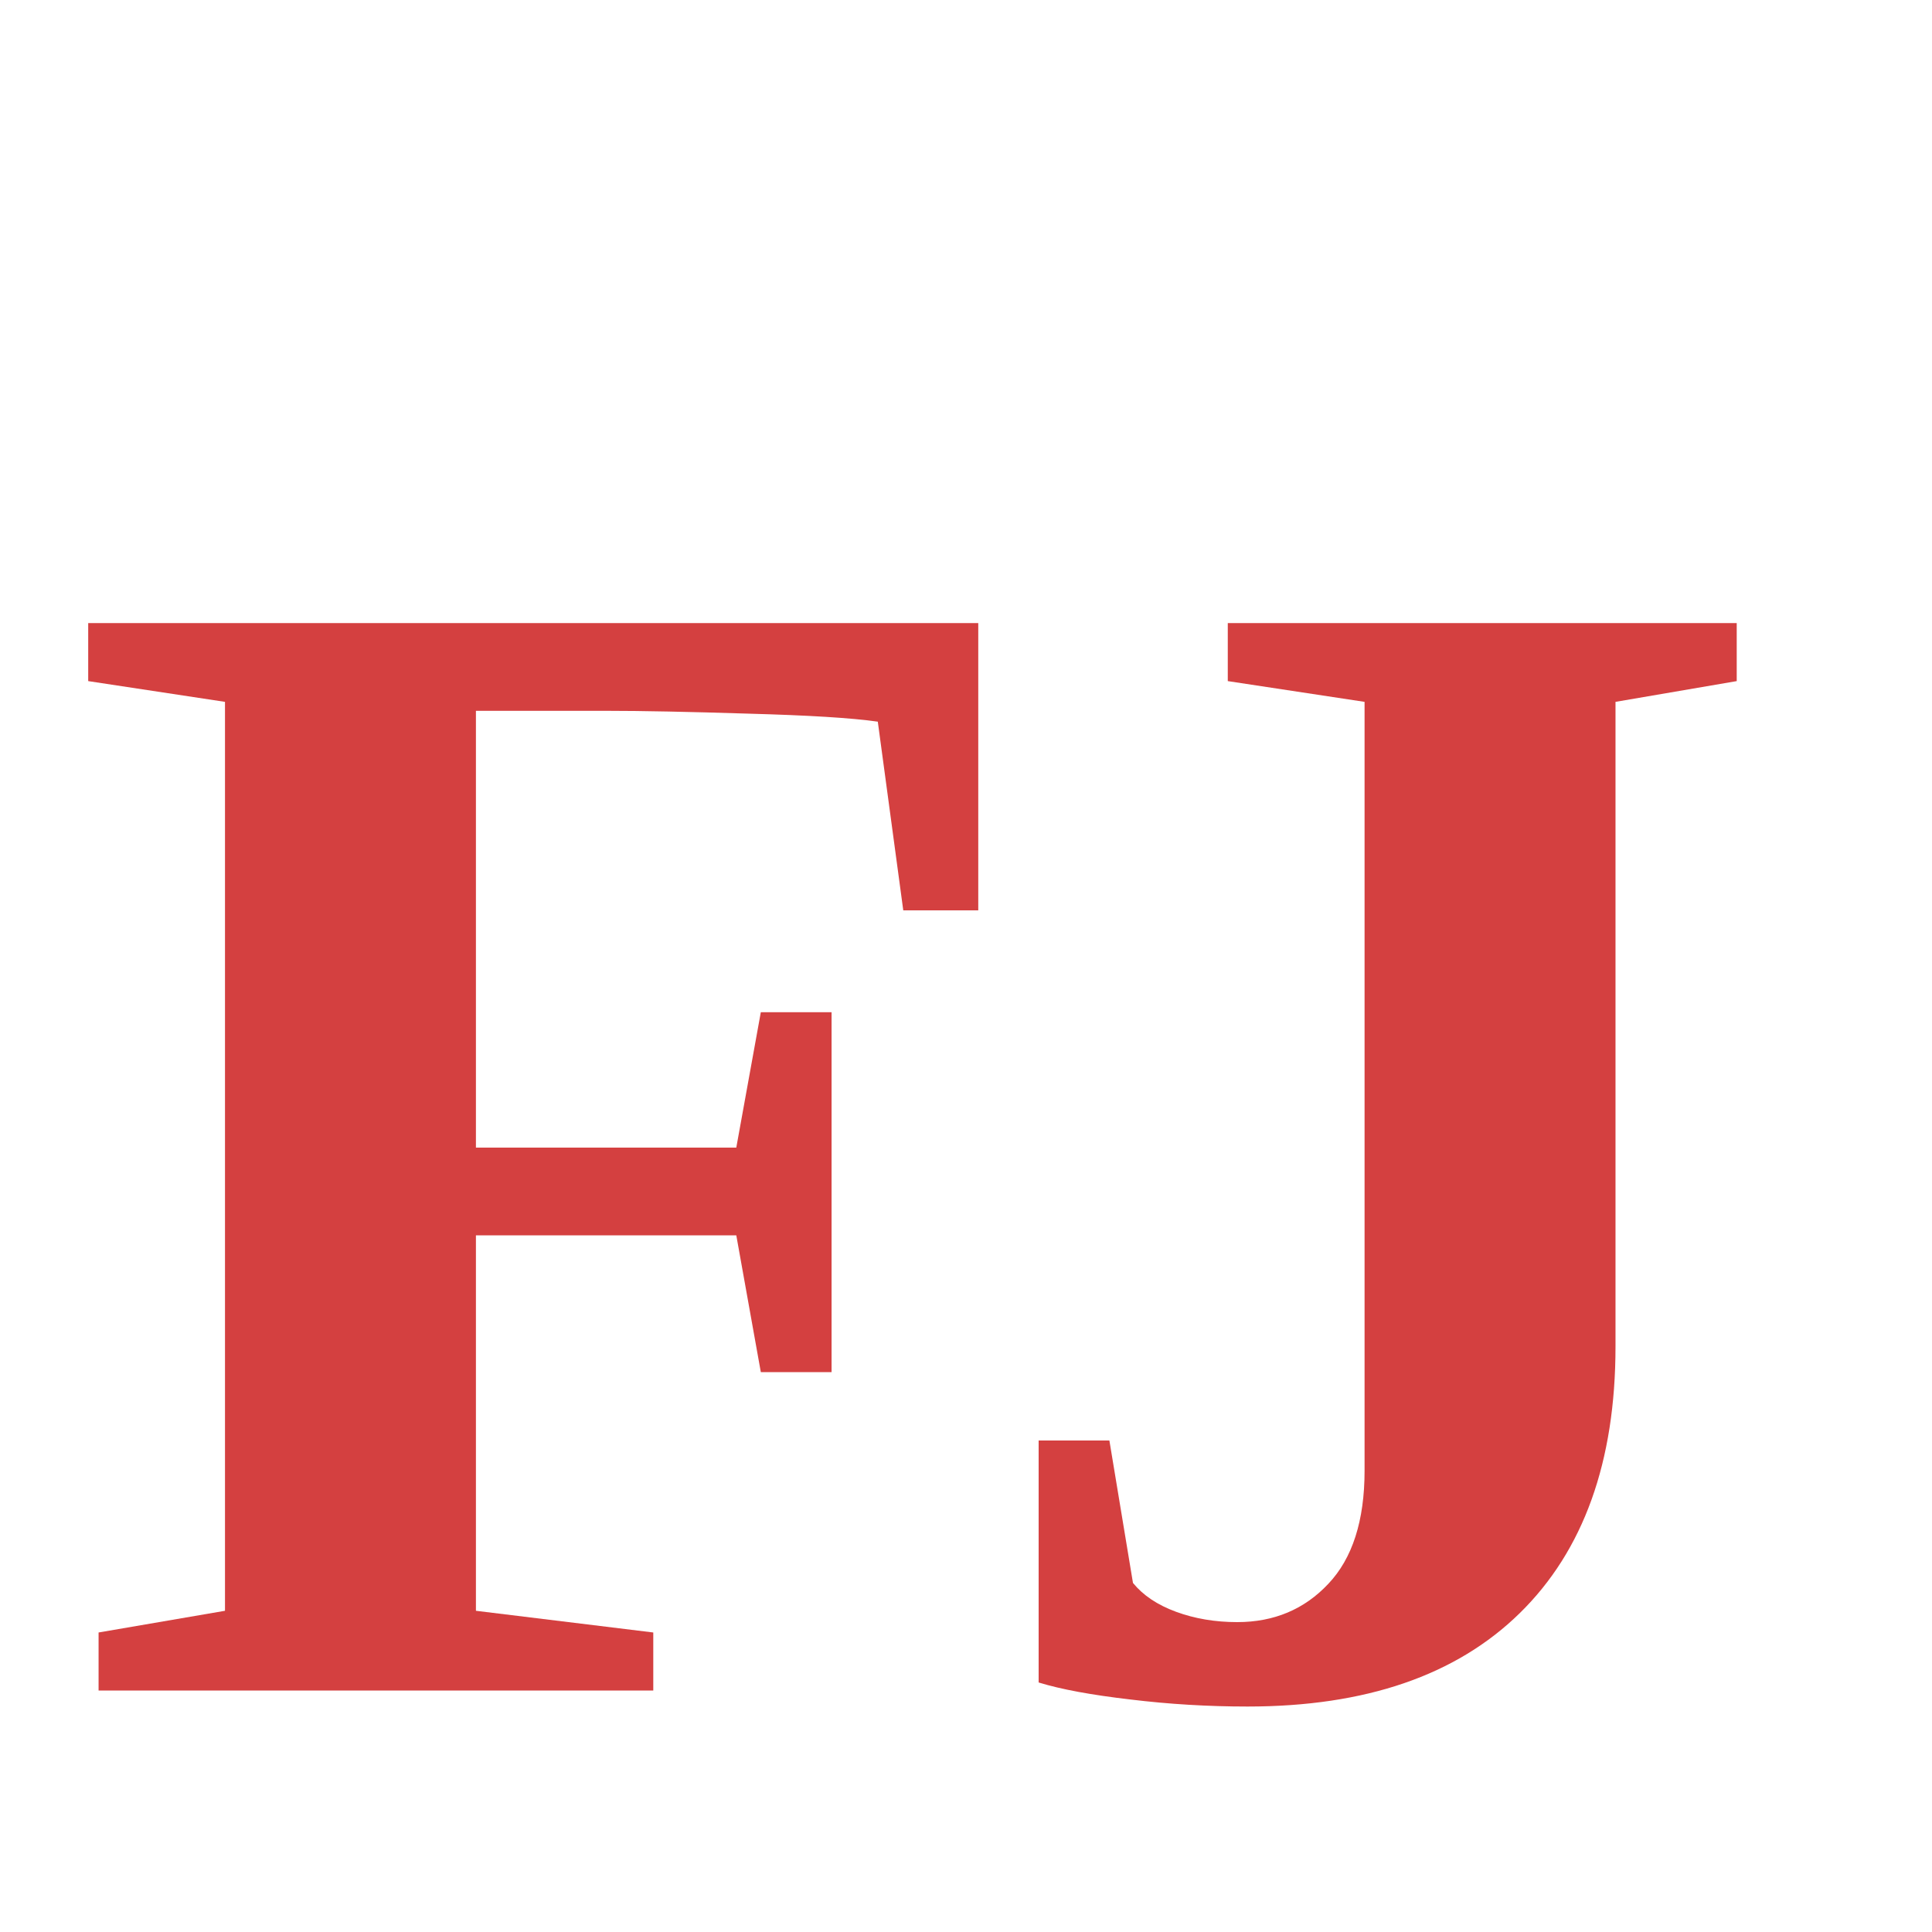
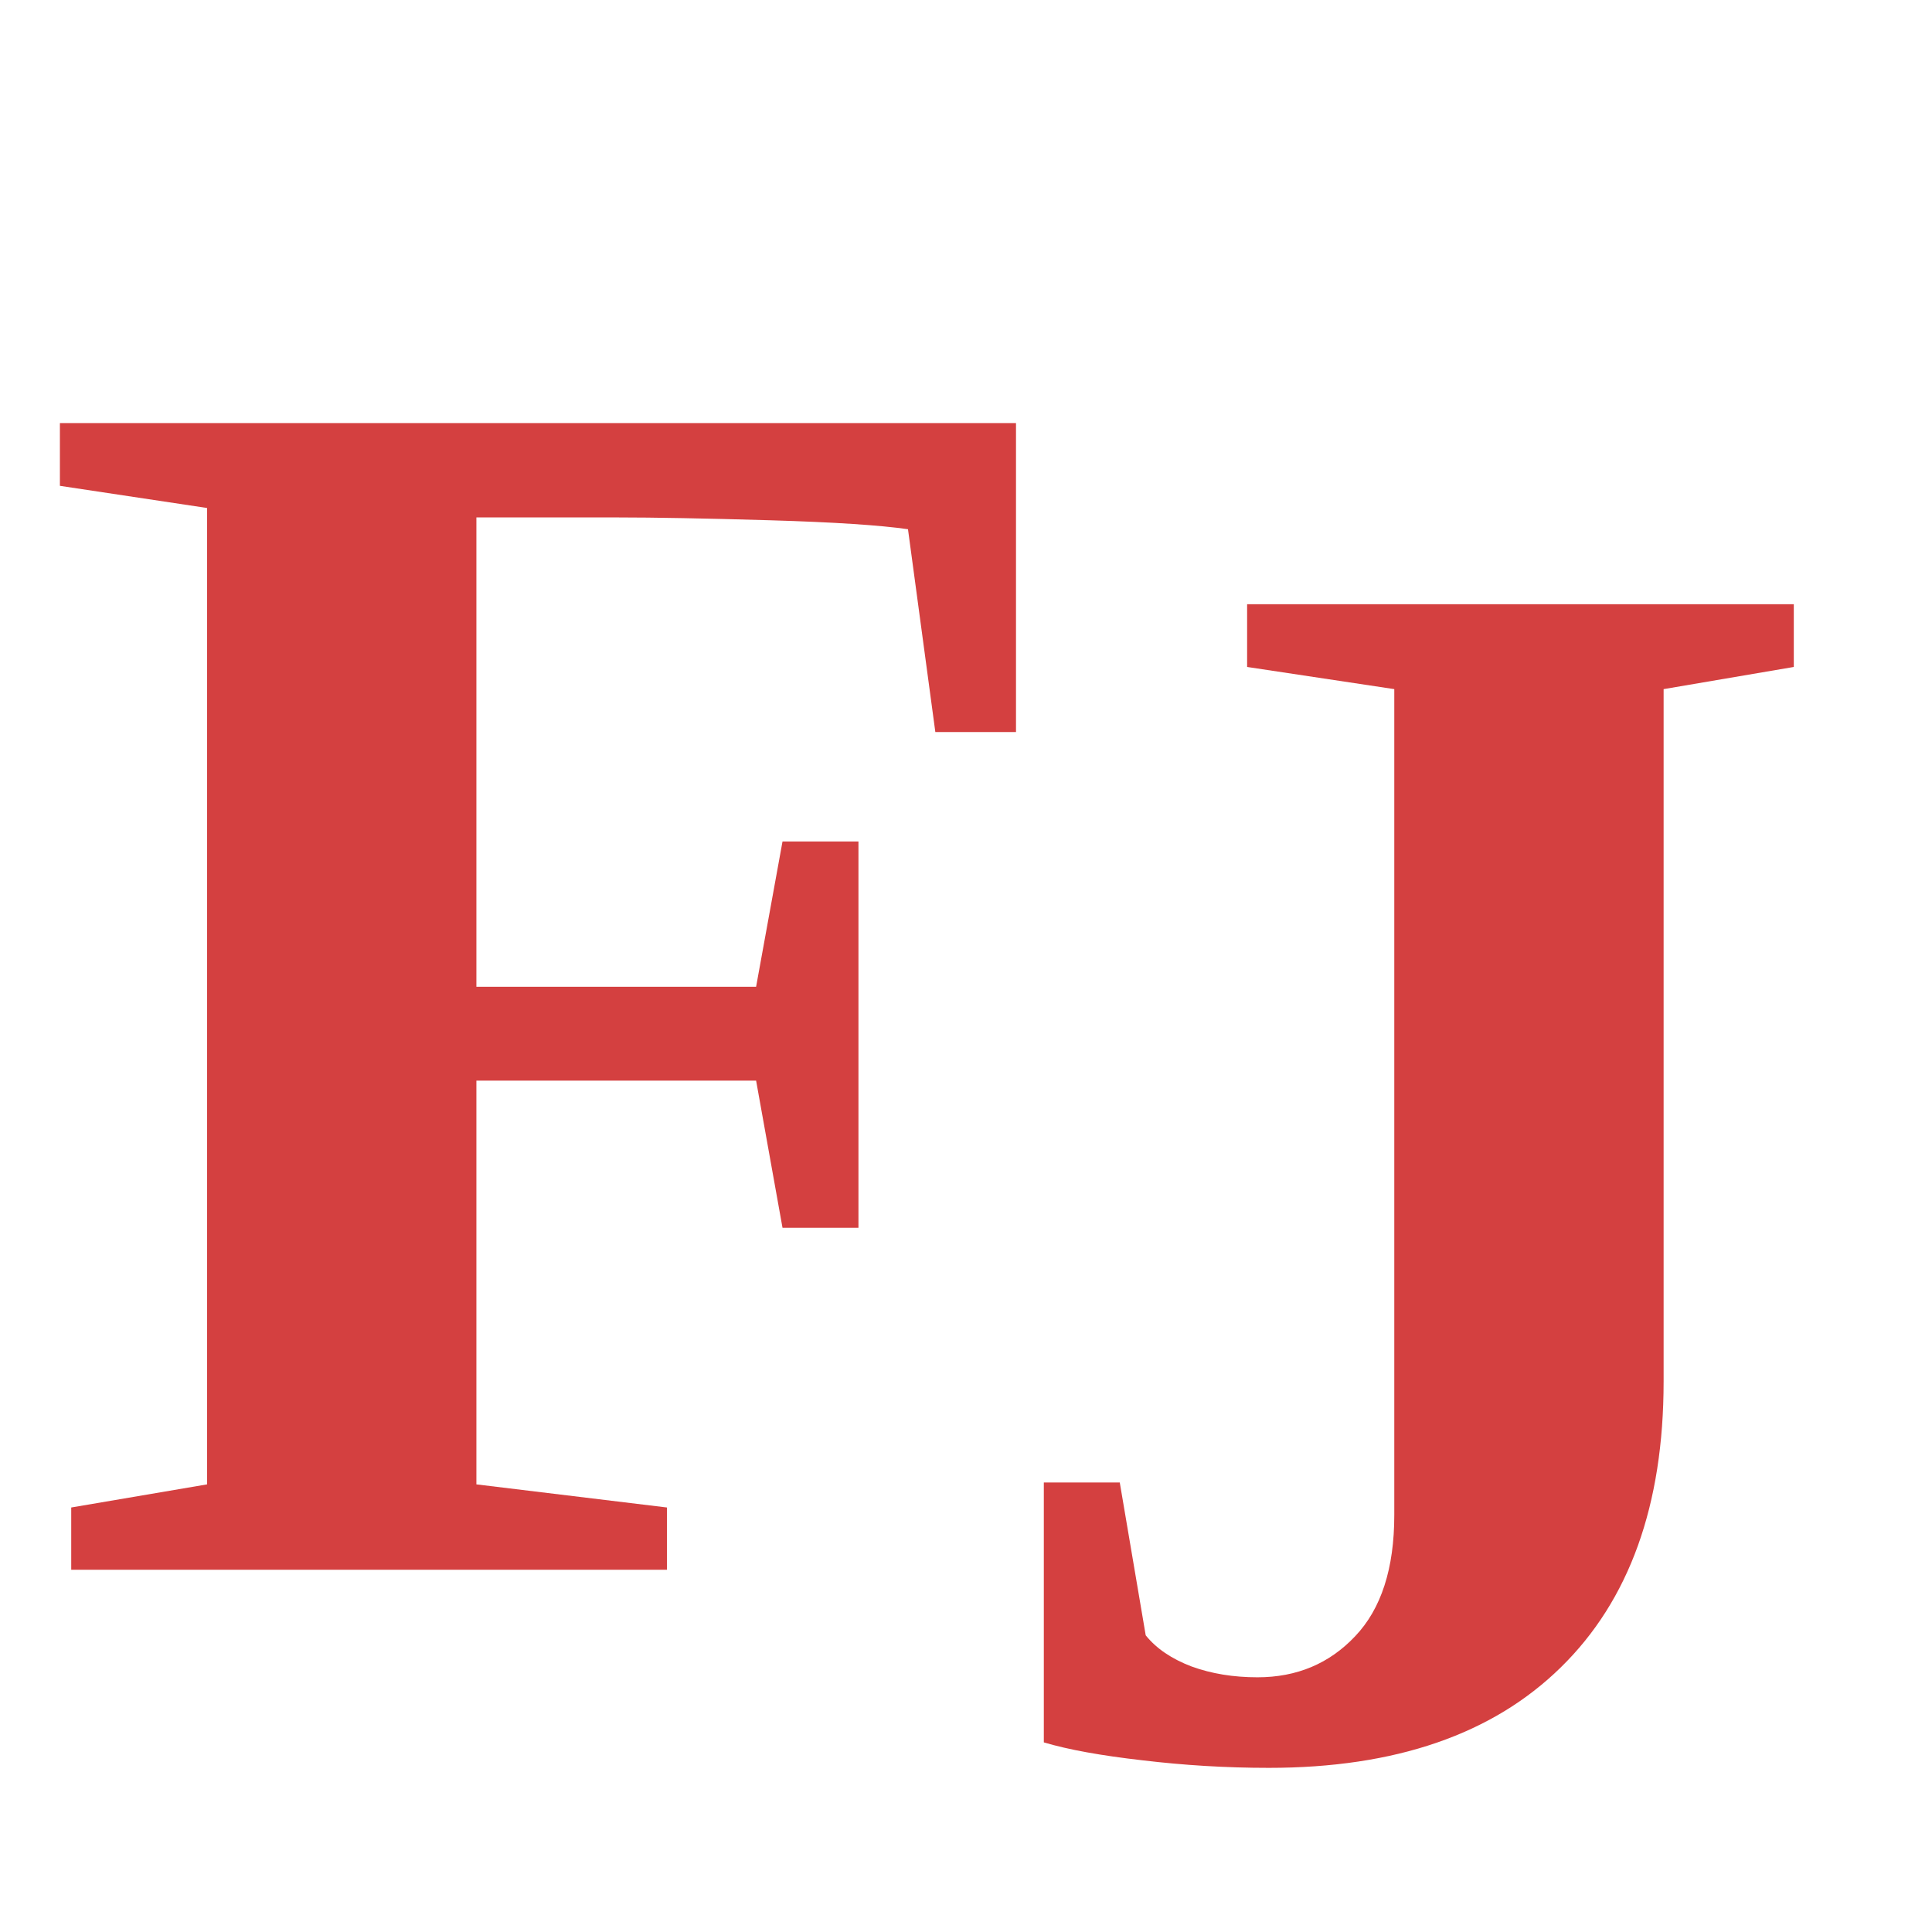
<svg xmlns="http://www.w3.org/2000/svg" viewBox="0 0 64 64">
-   <text x="2" y="56" font-family="'Playfair Display', Georgia, 'Times New Roman', serif" font-weight="900" font-size="54" fill="#D44040">F</text>
-   <text x="32" y="56" font-family="'Playfair Display', Georgia, 'Times New Roman', serif" font-weight="900" font-size="54" fill="#D44040">J</text>
+   <text x="1" y="52" font-family="'Playfair Display', Georgia, 'Times New Roman', serif" font-weight="900" font-size="58" fill="#D44040">F</text>
+   <text x="32" y="58" font-family="'Playfair Display', Georgia, 'Times New Roman', serif" font-weight="900" font-size="58" fill="#D44040">J</text>
</svg>
